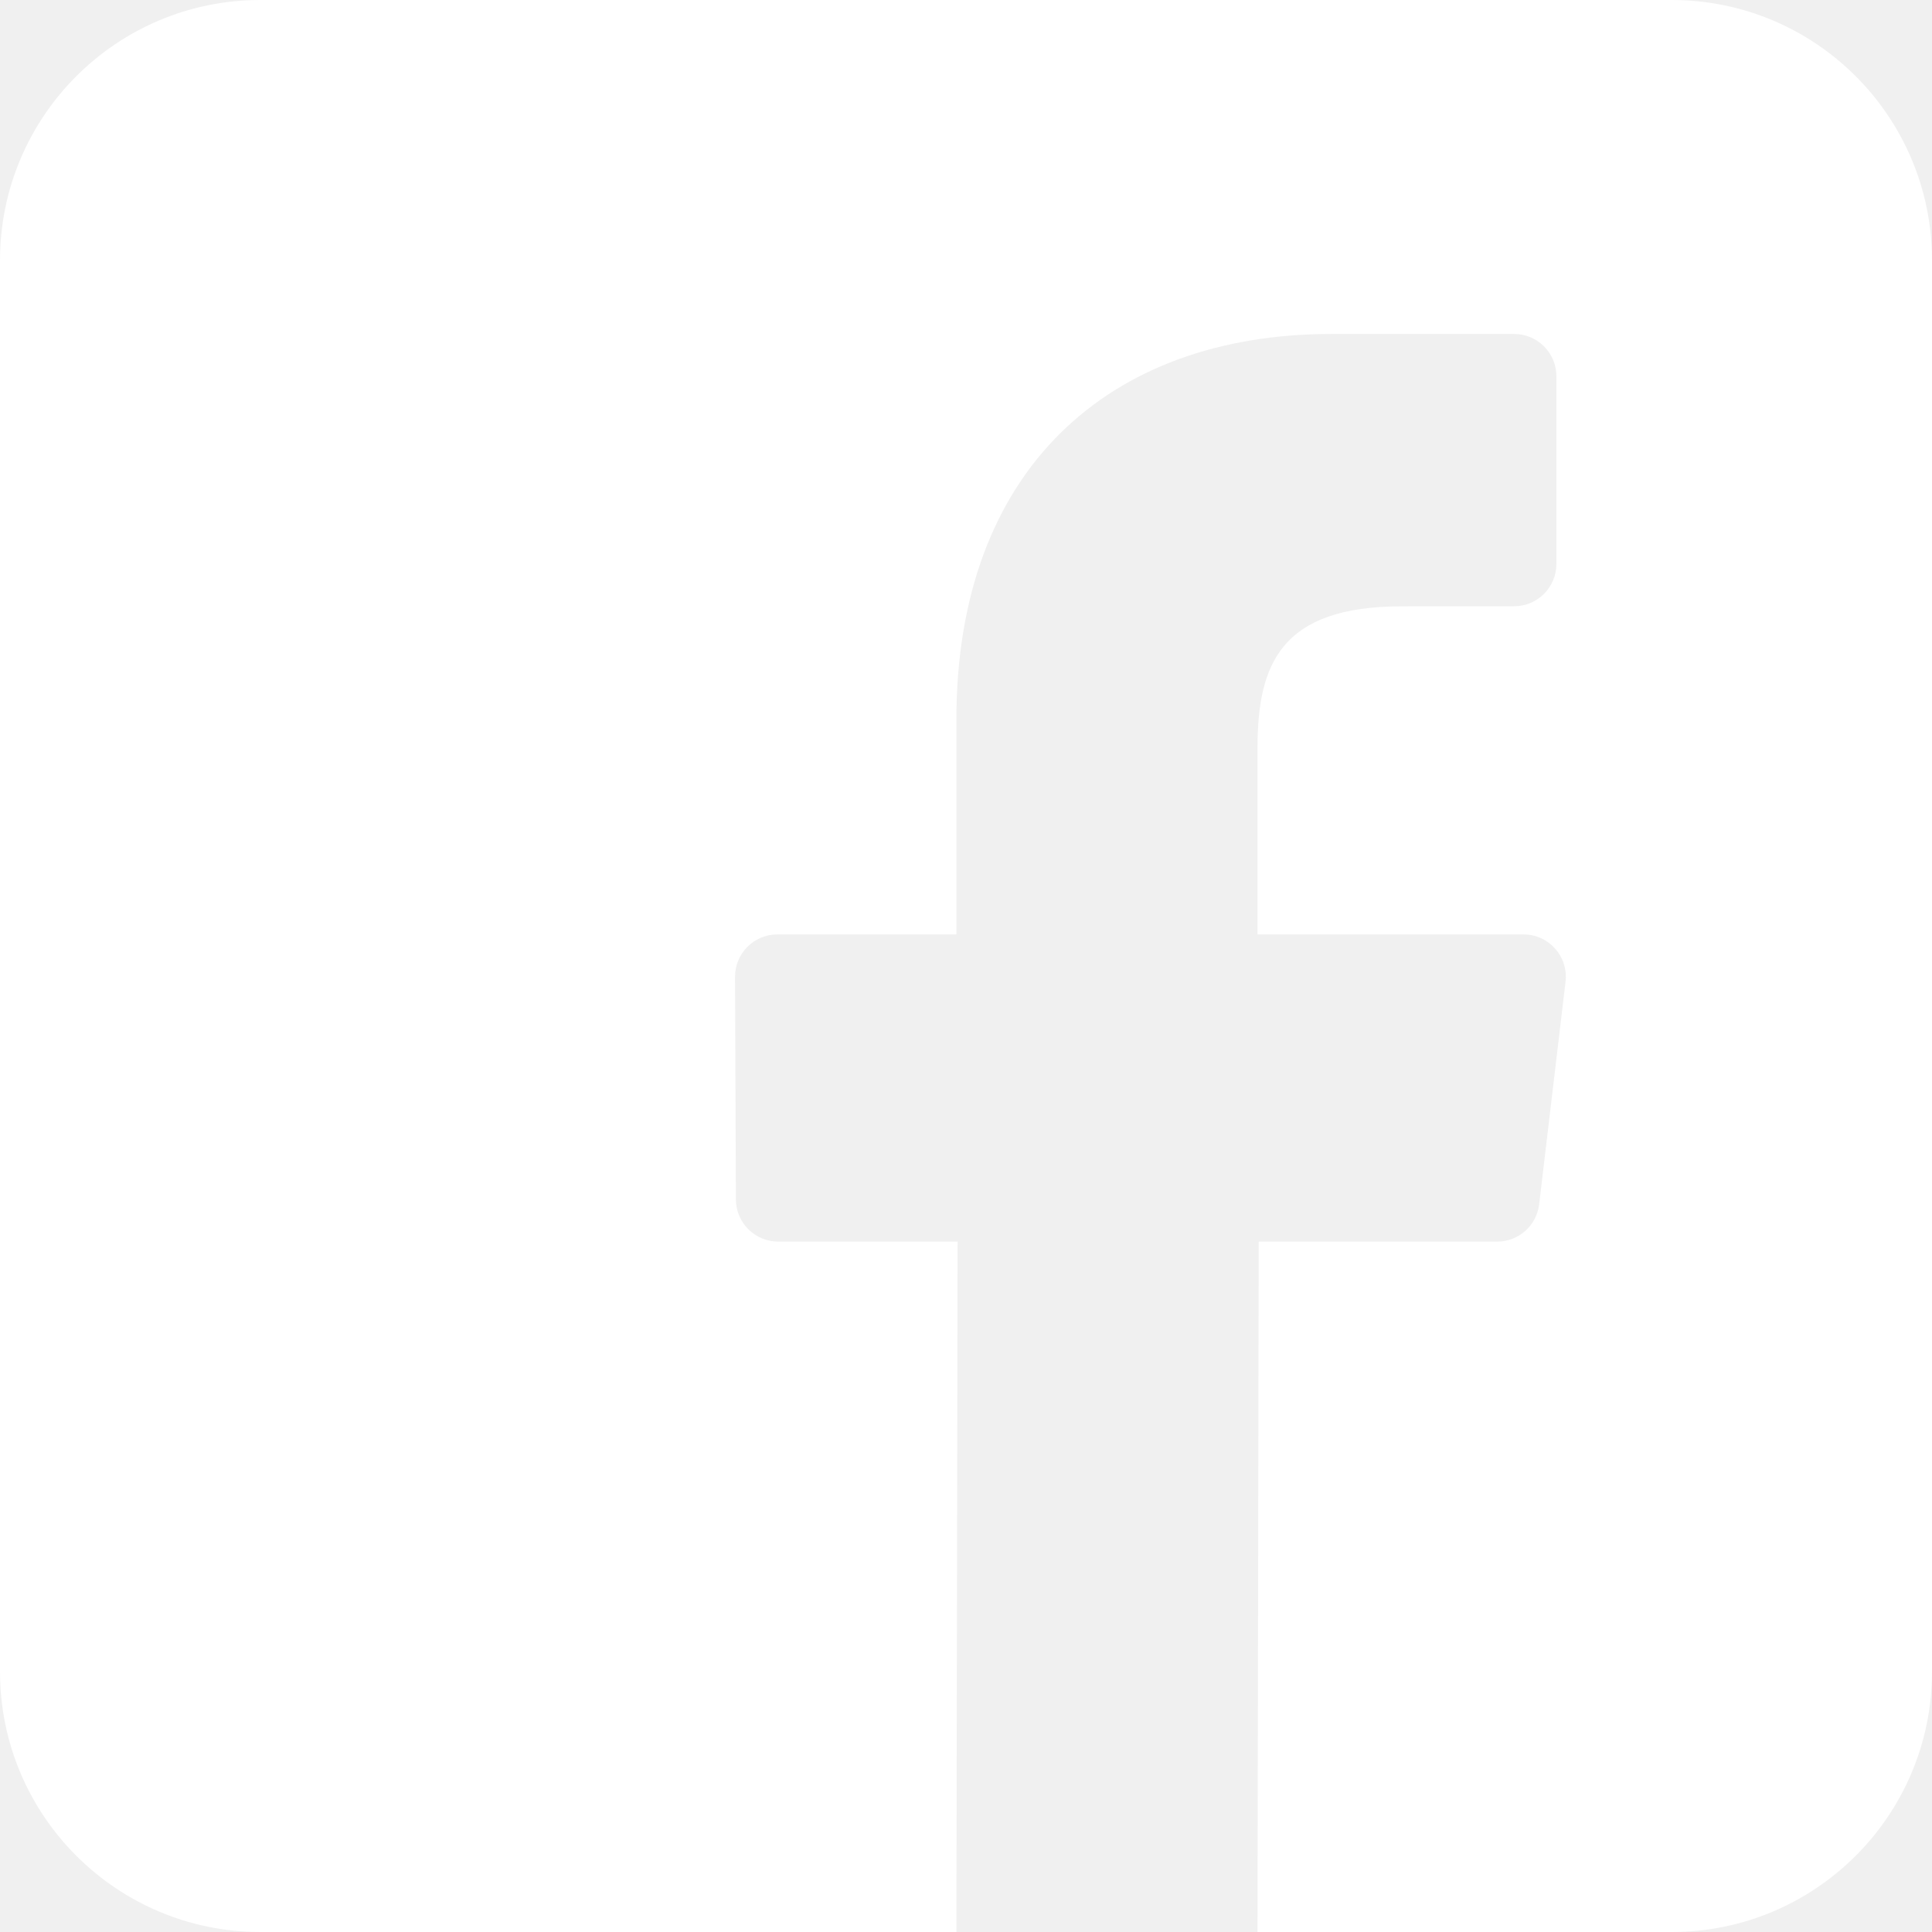
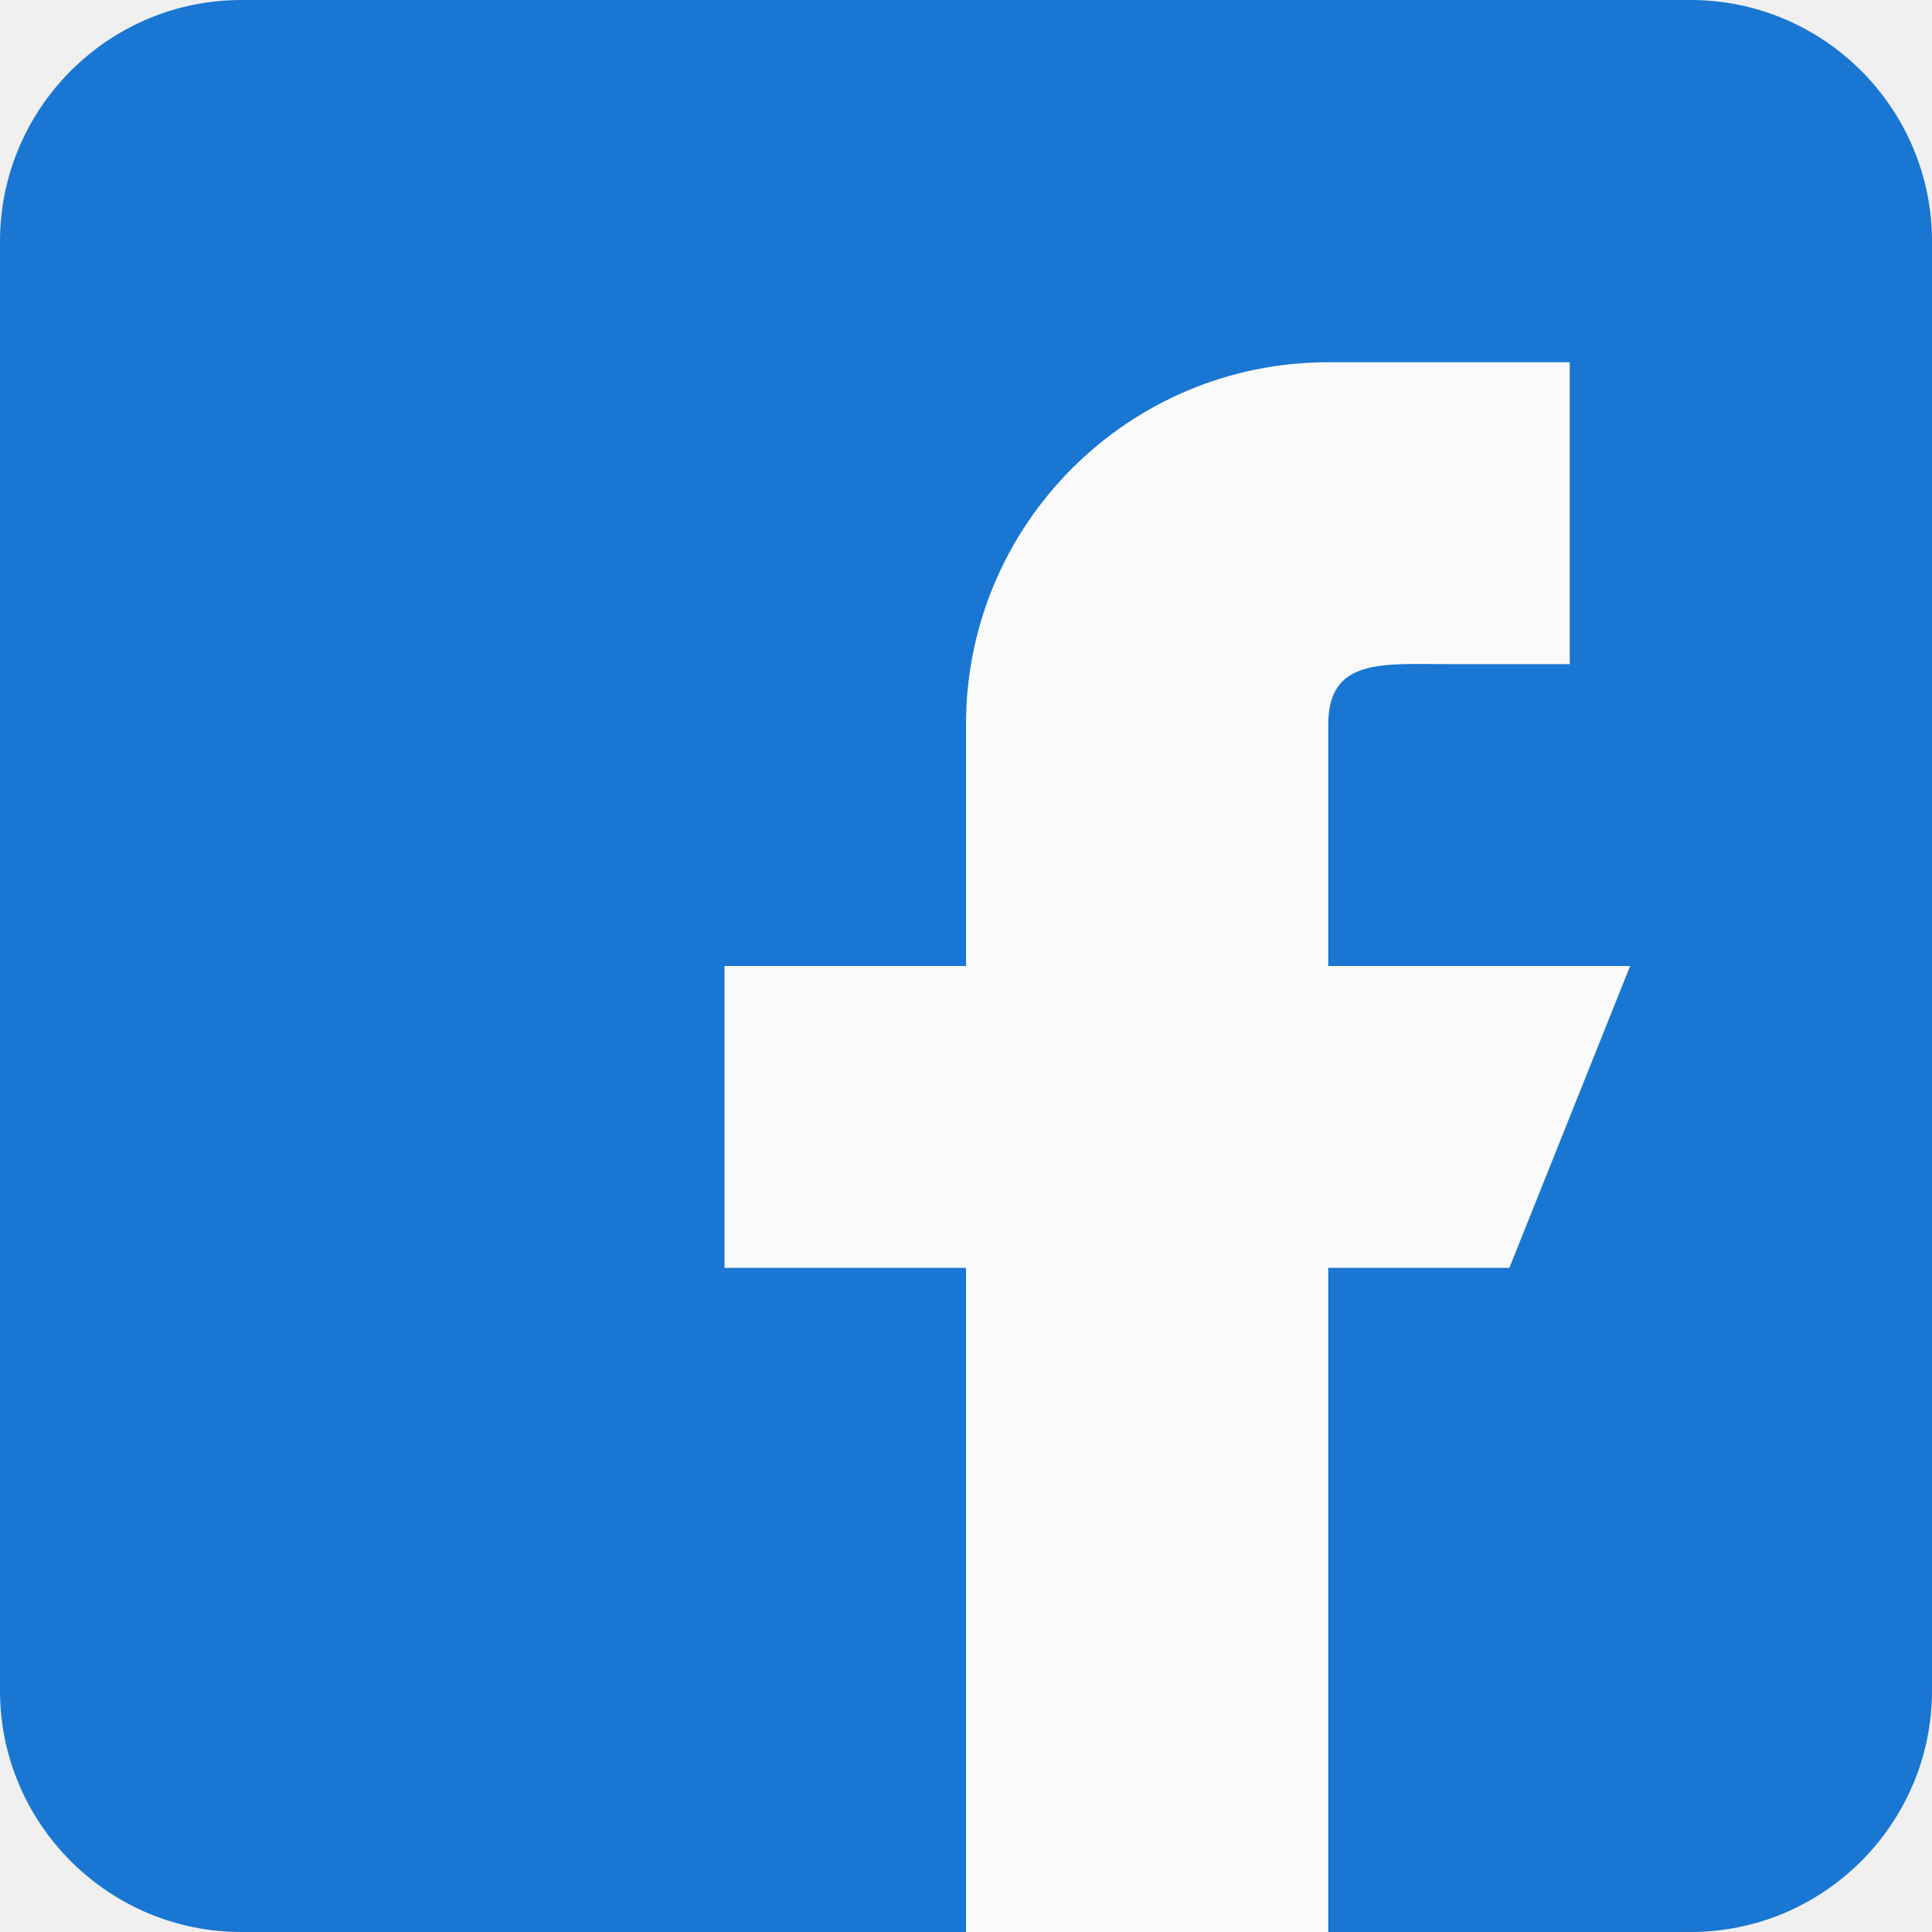
- <svg xmlns="http://www.w3.org/2000/svg" version="1.1" id="Layer_1" x="0px" y="0px" viewBox="0 0 408.788 408.788" style="enable-background:new 0 0 408.788 408.788;" xml:space="preserve" width="512px" height="512px" class="hovered-paths">
+ <svg xmlns="http://www.w3.org/2000/svg" version="1.1" id="Capa_1" x="0px" y="0px" viewBox="0 0 512 512" style="enable-background:new 0 0 512 512;" xml:space="preserve">
+   <path style="fill:#1976D2;" d="M448,0H64C28.704,0,0,28.704,0,64v384c0,35.296,28.704,64,64,64h384c35.296,0,64-28.704,64-64V64  C512,28.704,483.296,0,448,0z" />
+   <path style="fill:#FAFAFA;" d="M432,256h-80v-64c0-17.664,14.336-16,32-16h32V96h-64l0,0c-53.024,0-96,42.976-96,96v64h-64v80h64  v176h96V336h48L432,256z" />
  <g>
-     <path d="M353.701,0H55.087C24.665,0,0.002,24.662,0.002,55.085v298.616c0,30.423,24.662,55.085,55.085,55.085  h147.275l0.251-146.078h-37.951c-4.932,0-8.935-3.988-8.954-8.92l-0.182-47.087c-0.019-4.959,3.996-8.989,8.955-8.989h37.882  v-45.498c0-52.8,32.247-81.55,79.348-81.55h38.65c4.945,0,8.955,4.009,8.955,8.955v39.704c0,4.944-4.007,8.952-8.95,8.955  l-23.719,0.011c-25.615,0-30.575,12.172-30.575,30.035v39.389h56.285c5.363,0,9.524,4.683,8.892,10.009l-5.581,47.087  c-0.534,4.506-4.355,7.901-8.892,7.901h-50.453l-0.251,146.078h87.631c30.422,0,55.084-24.662,55.084-55.084V55.085  C408.786,24.662,384.124,0,353.701,0z" data-original="#475993" class="hovered-path active-path" data-old_color="#475993" fill="#FFFFFF" />
-   </g>
+ </g>
+   <g>
+ </g>
+   <g>
+ </g>
+   <g>
+ </g>
+   <g>
+ </g>
+   <g>
+ </g>
+   <g>
+ </g>
+   <g>
+ </g>
+   <g>
+ </g>
+   <g>
+ </g>
+   <g>
+ </g>
+   <g>
+ </g>
+   <g>
+ </g>
+   <g>
+ </g>
+   <g>
+ </g>
</svg>
